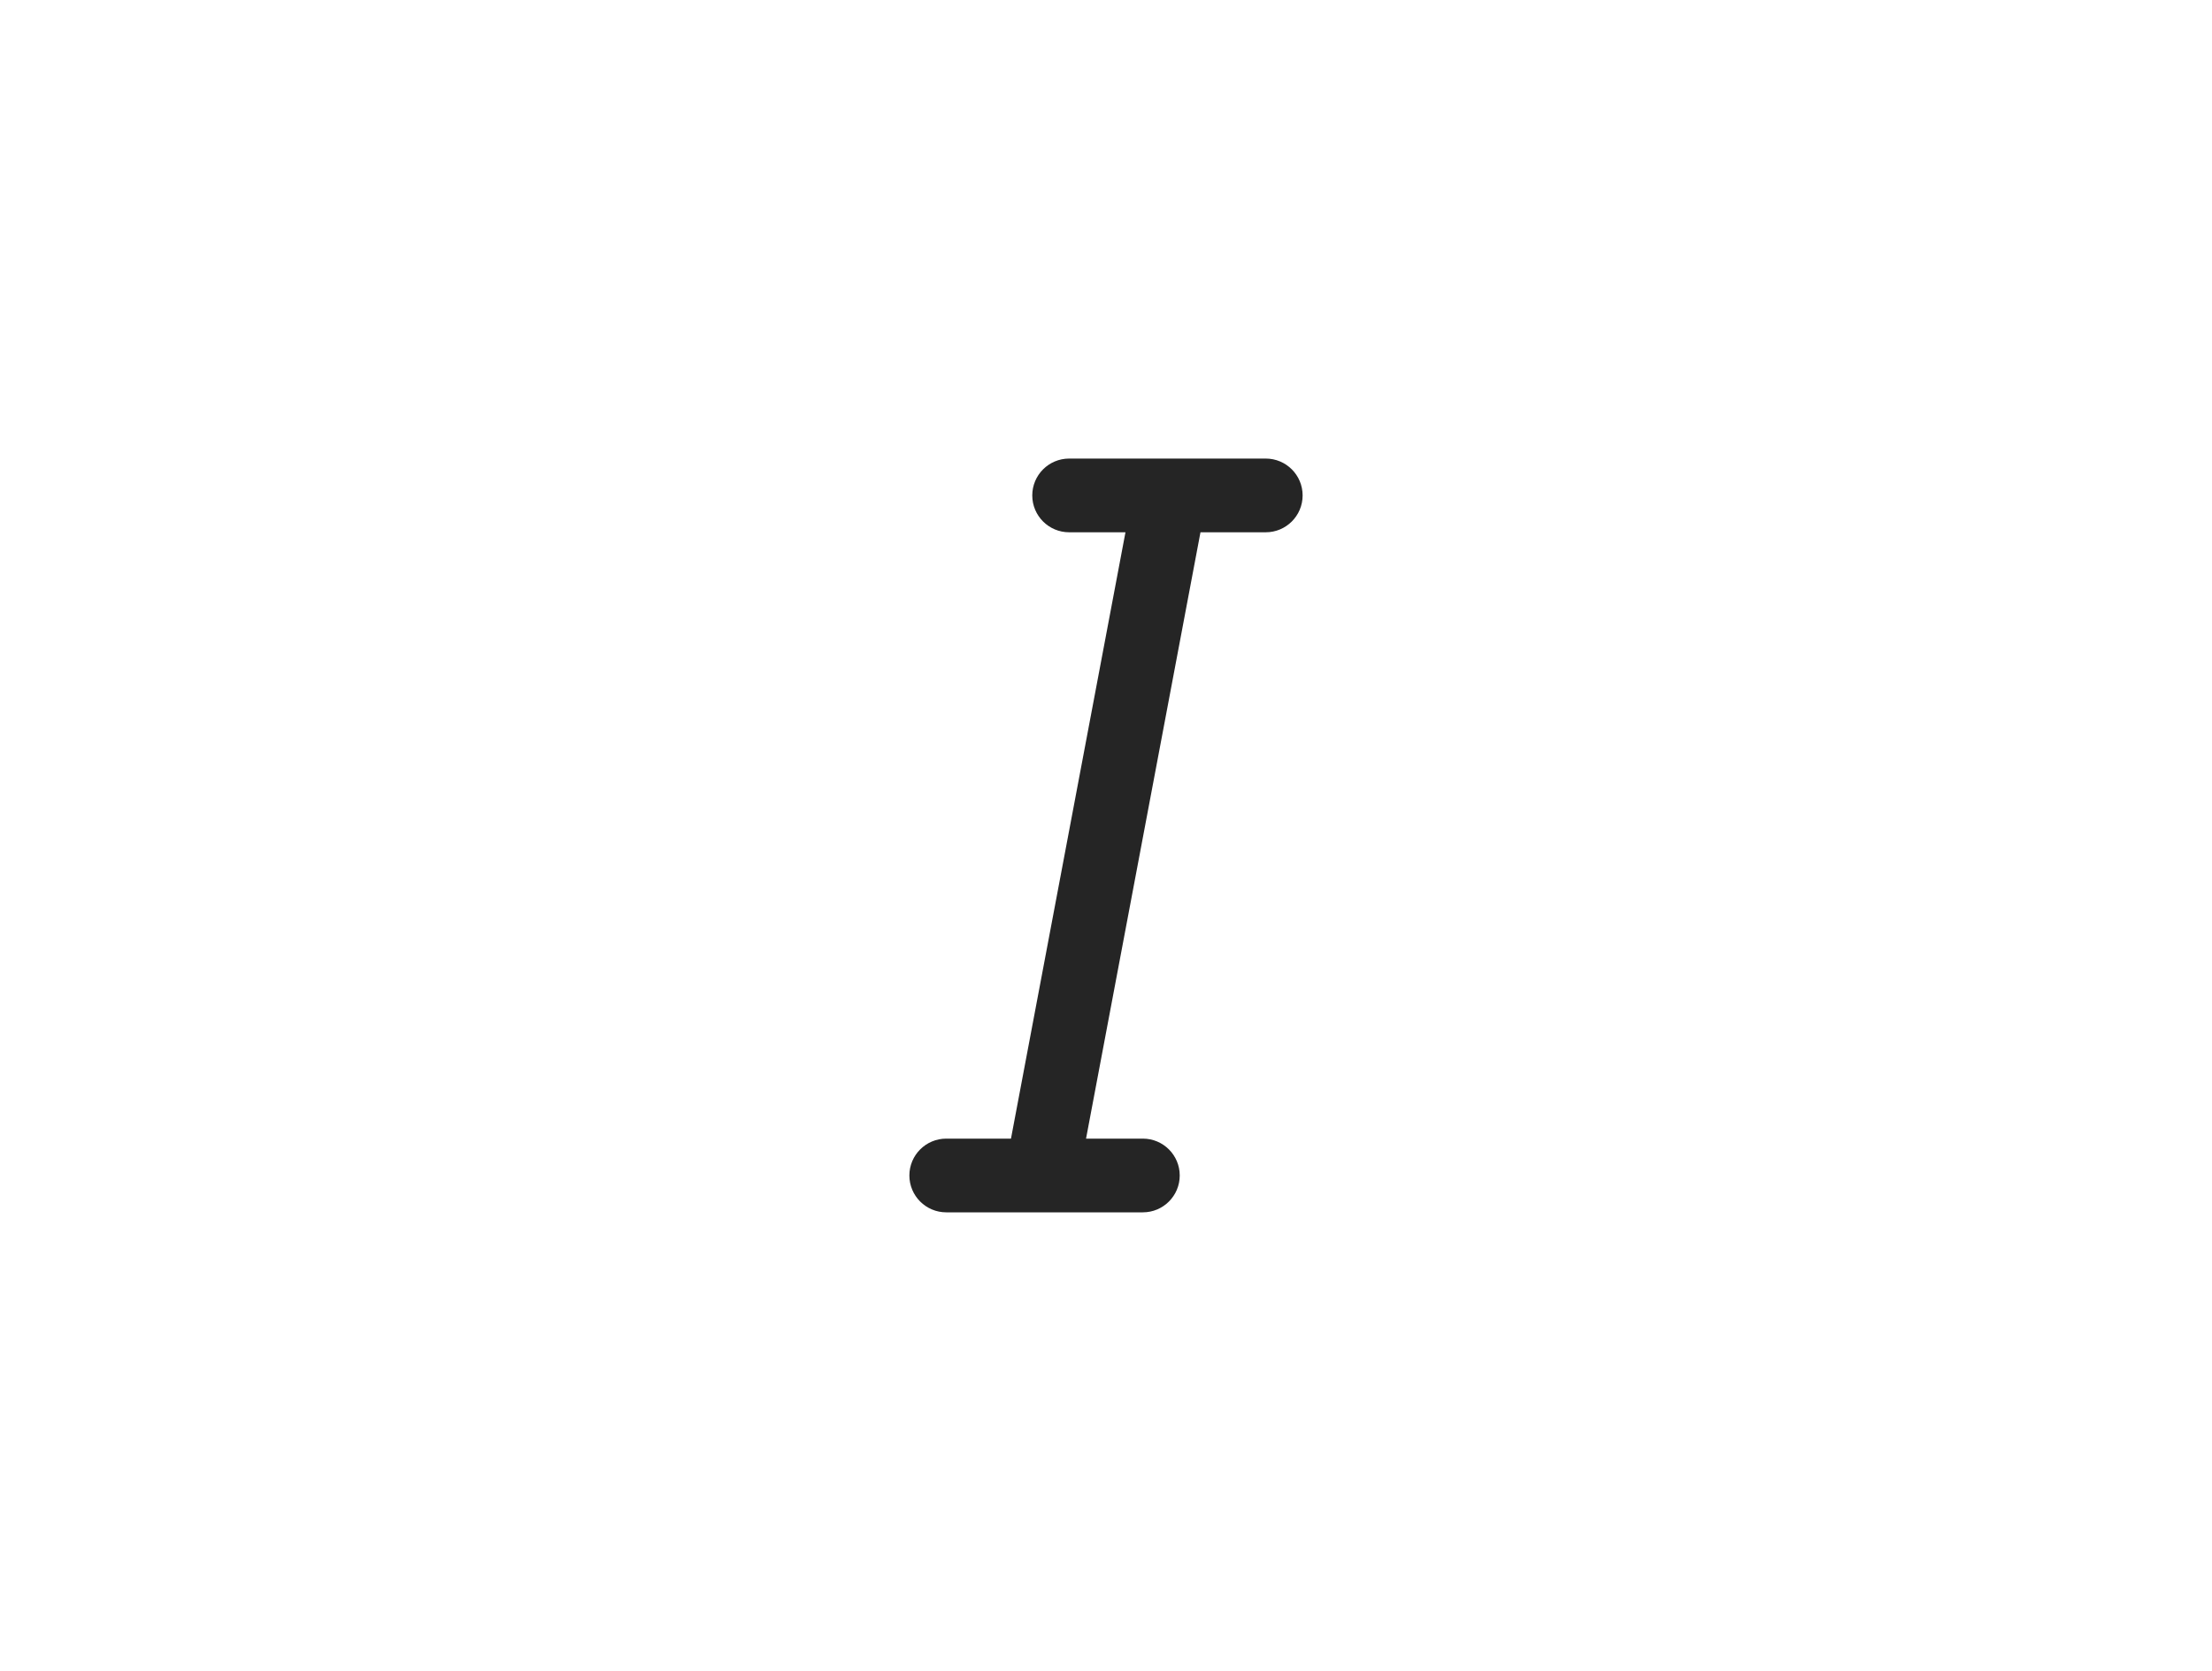
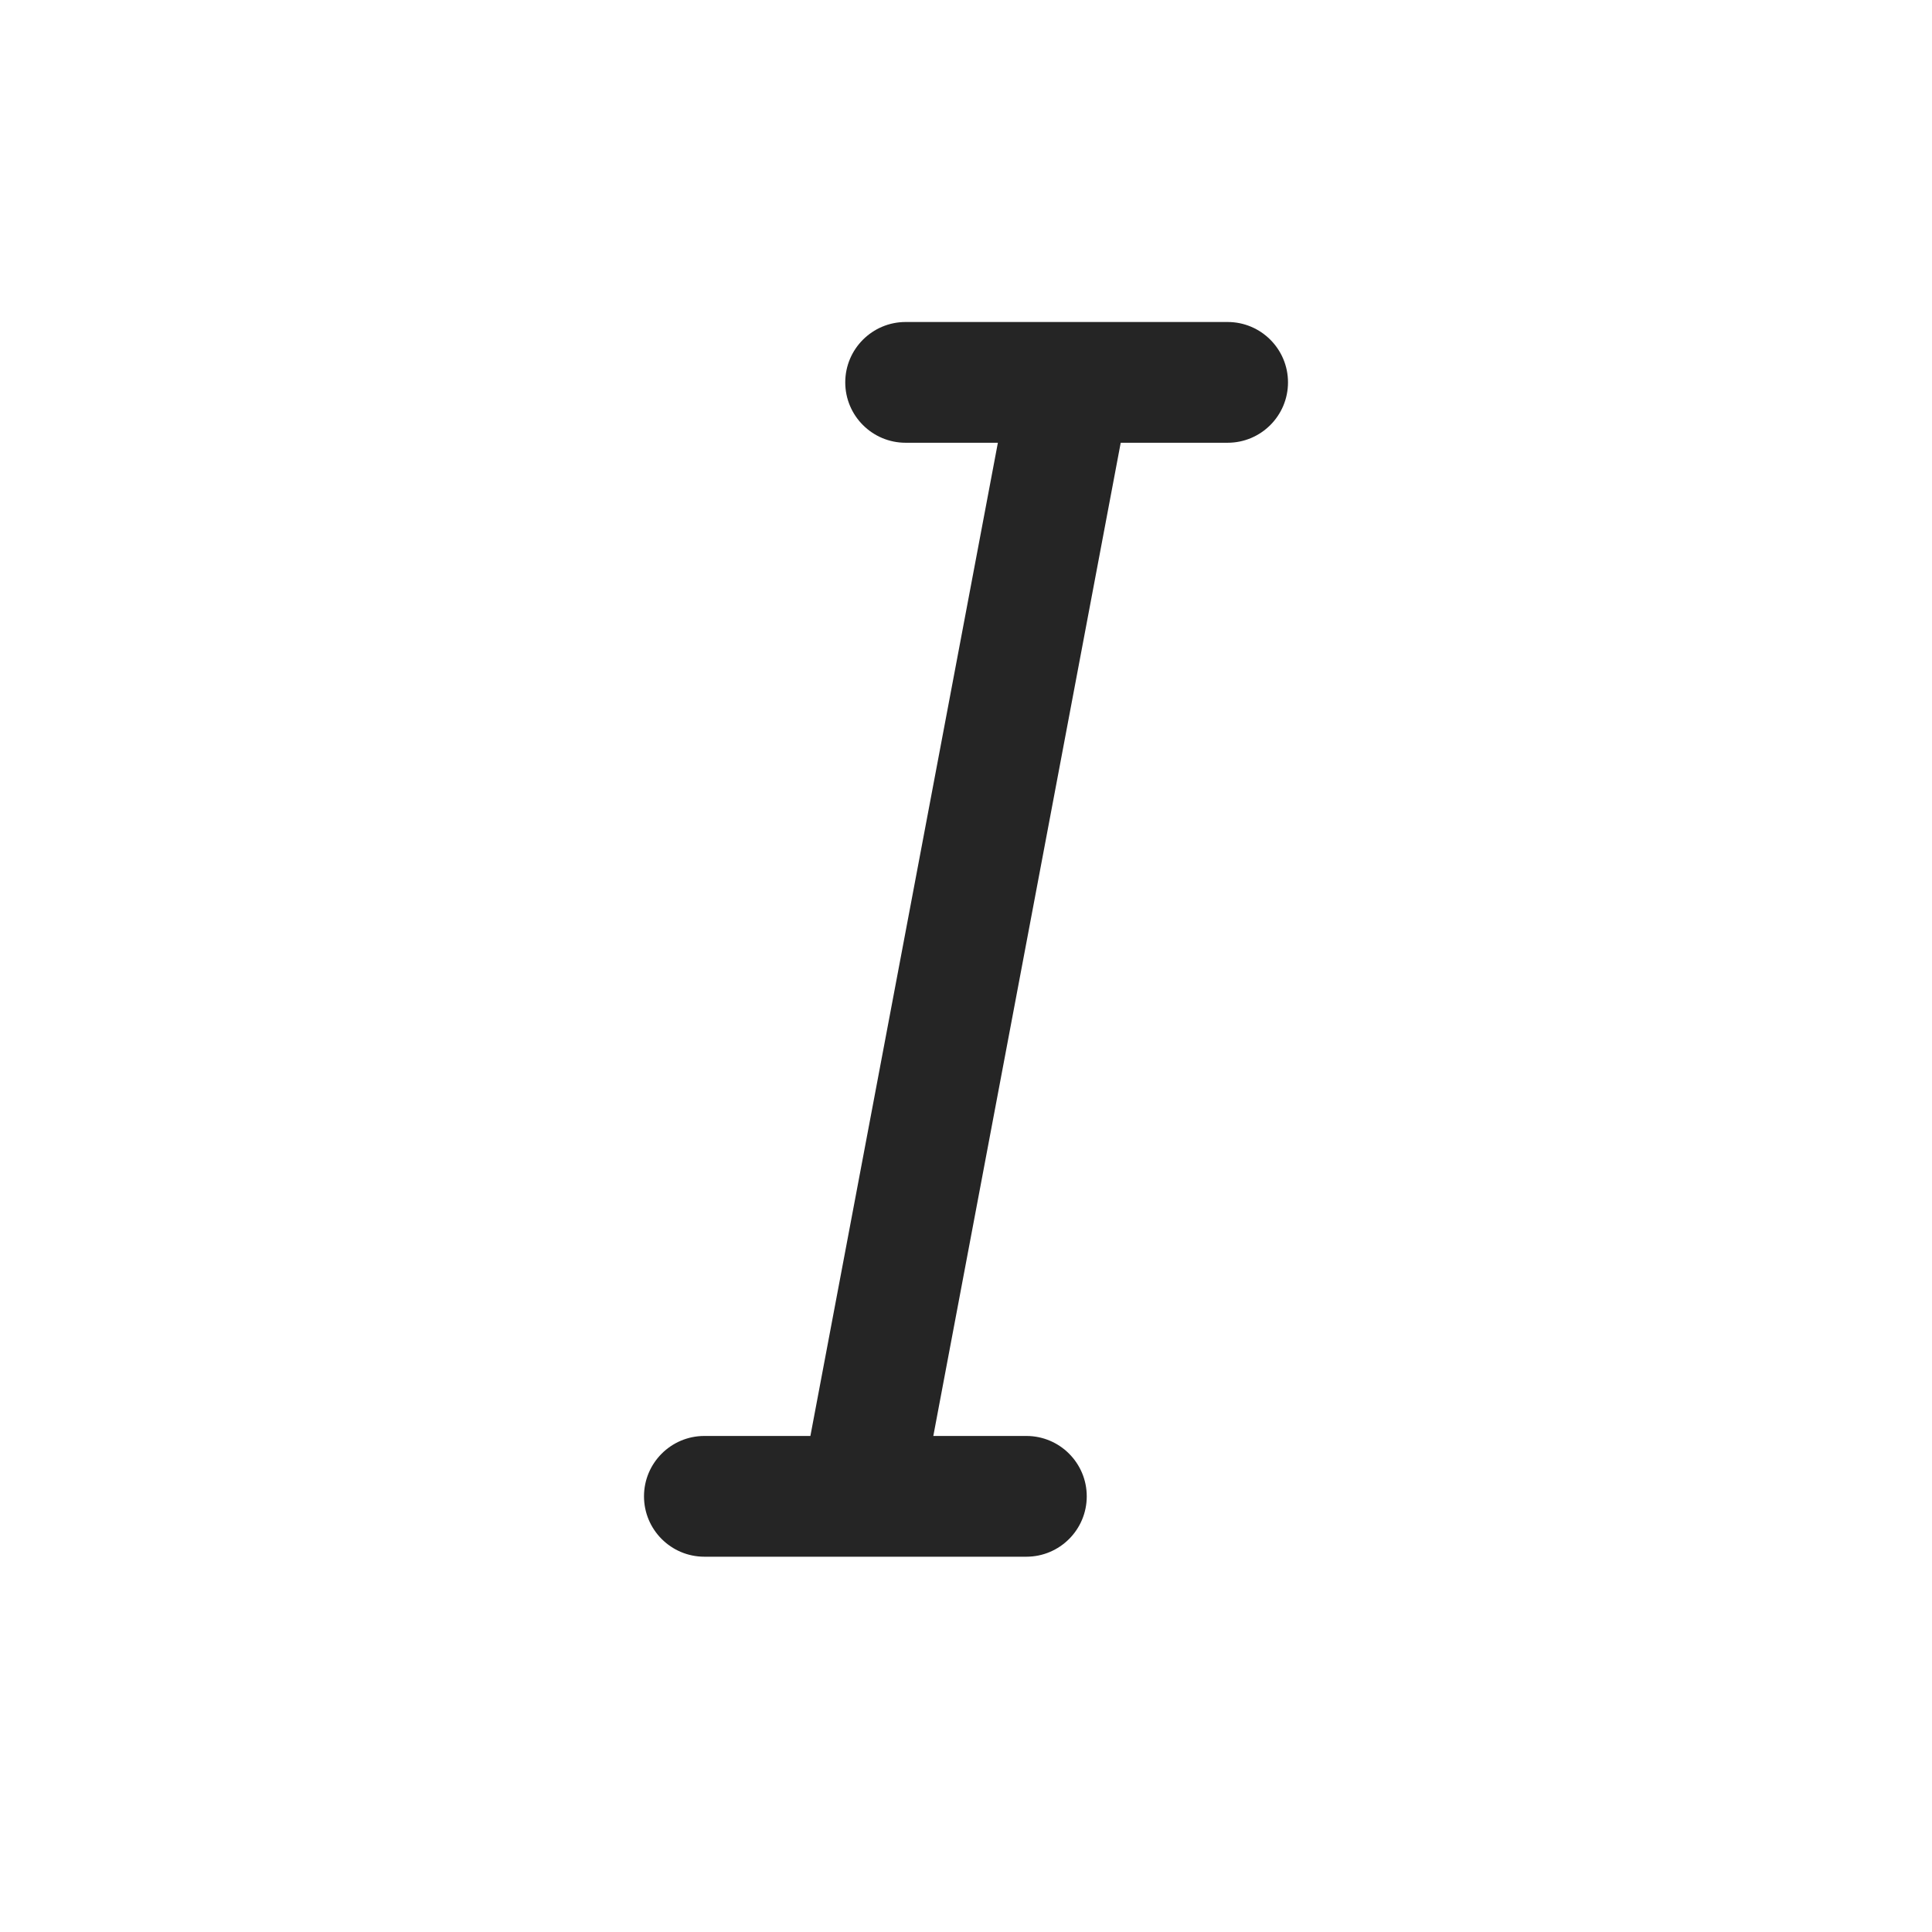
- <svg xmlns="http://www.w3.org/2000/svg" width="45" height="34" viewBox="0 0 45 34" fill="none">
-   <path d="M25.75 10.831C26.164 10.831 26.5 10.495 26.5 10.081C26.5 9.667 26.164 9.331 25.75 9.331H21.75C21.336 9.331 21 9.667 21 10.081C21 10.495 21.336 10.831 21.75 10.831H22.896L20.567 23.169H19.25C18.836 23.169 18.5 23.505 18.5 23.919C18.5 24.333 18.836 24.669 19.25 24.669H23.25C23.664 24.669 24 24.333 24 23.919C24 23.505 23.664 23.169 23.25 23.169H22.094L24.422 10.831H25.75Z" fill="#252525" />
+ <svg xmlns="http://www.w3.org/2000/svg" width="24" height="24" viewBox="0 0 24 24" fill="none">
+   <path d="M15.25 5.5C15.664 5.5 16 5.164 16 4.75C16 4.336 15.664 4 15.25 4H11.25C10.836 4 10.5 4.336 10.5 4.75C10.5 5.164 10.836 5.5 11.25 5.5H12.396L10.067 17.838H8.75C8.336 17.838 8 18.174 8 18.588C8 19.002 8.336 19.338 8.75 19.338H12.75C13.164 19.338 13.5 19.002 13.5 18.588C13.5 18.174 13.164 17.838 12.75 17.838H11.594L13.922 5.5H15.25Z" fill="#252525" />
</svg>
